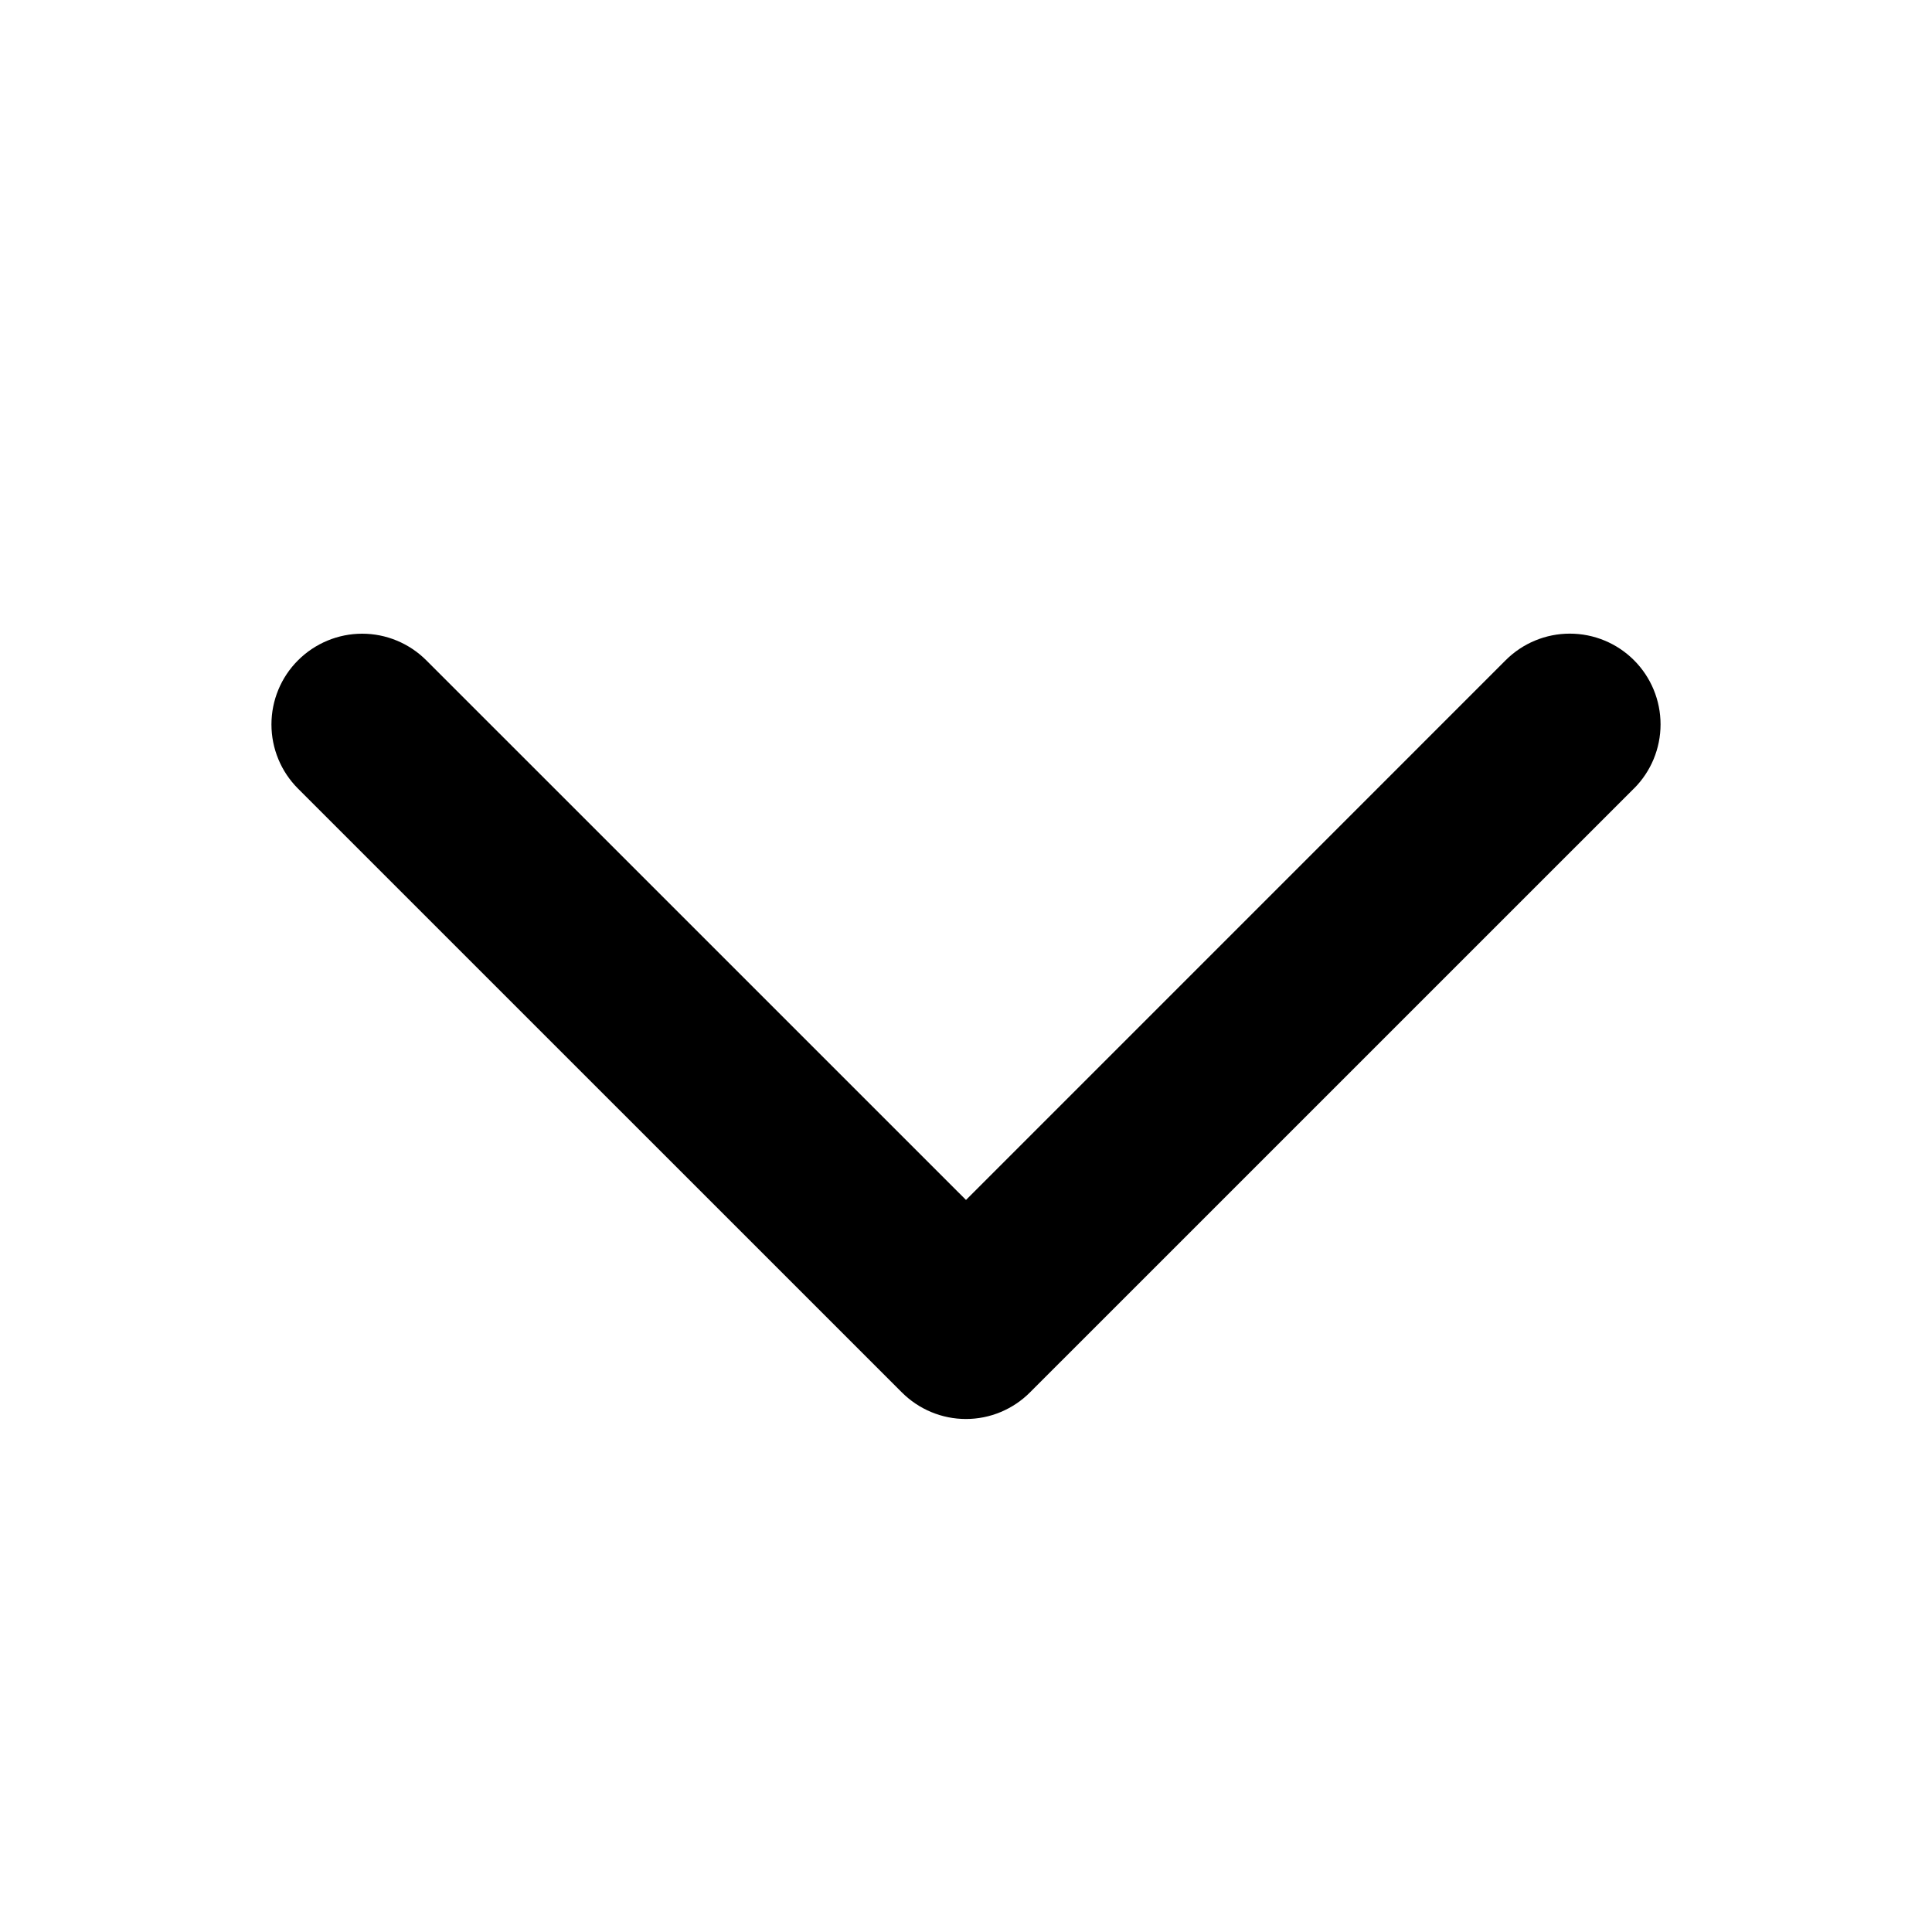
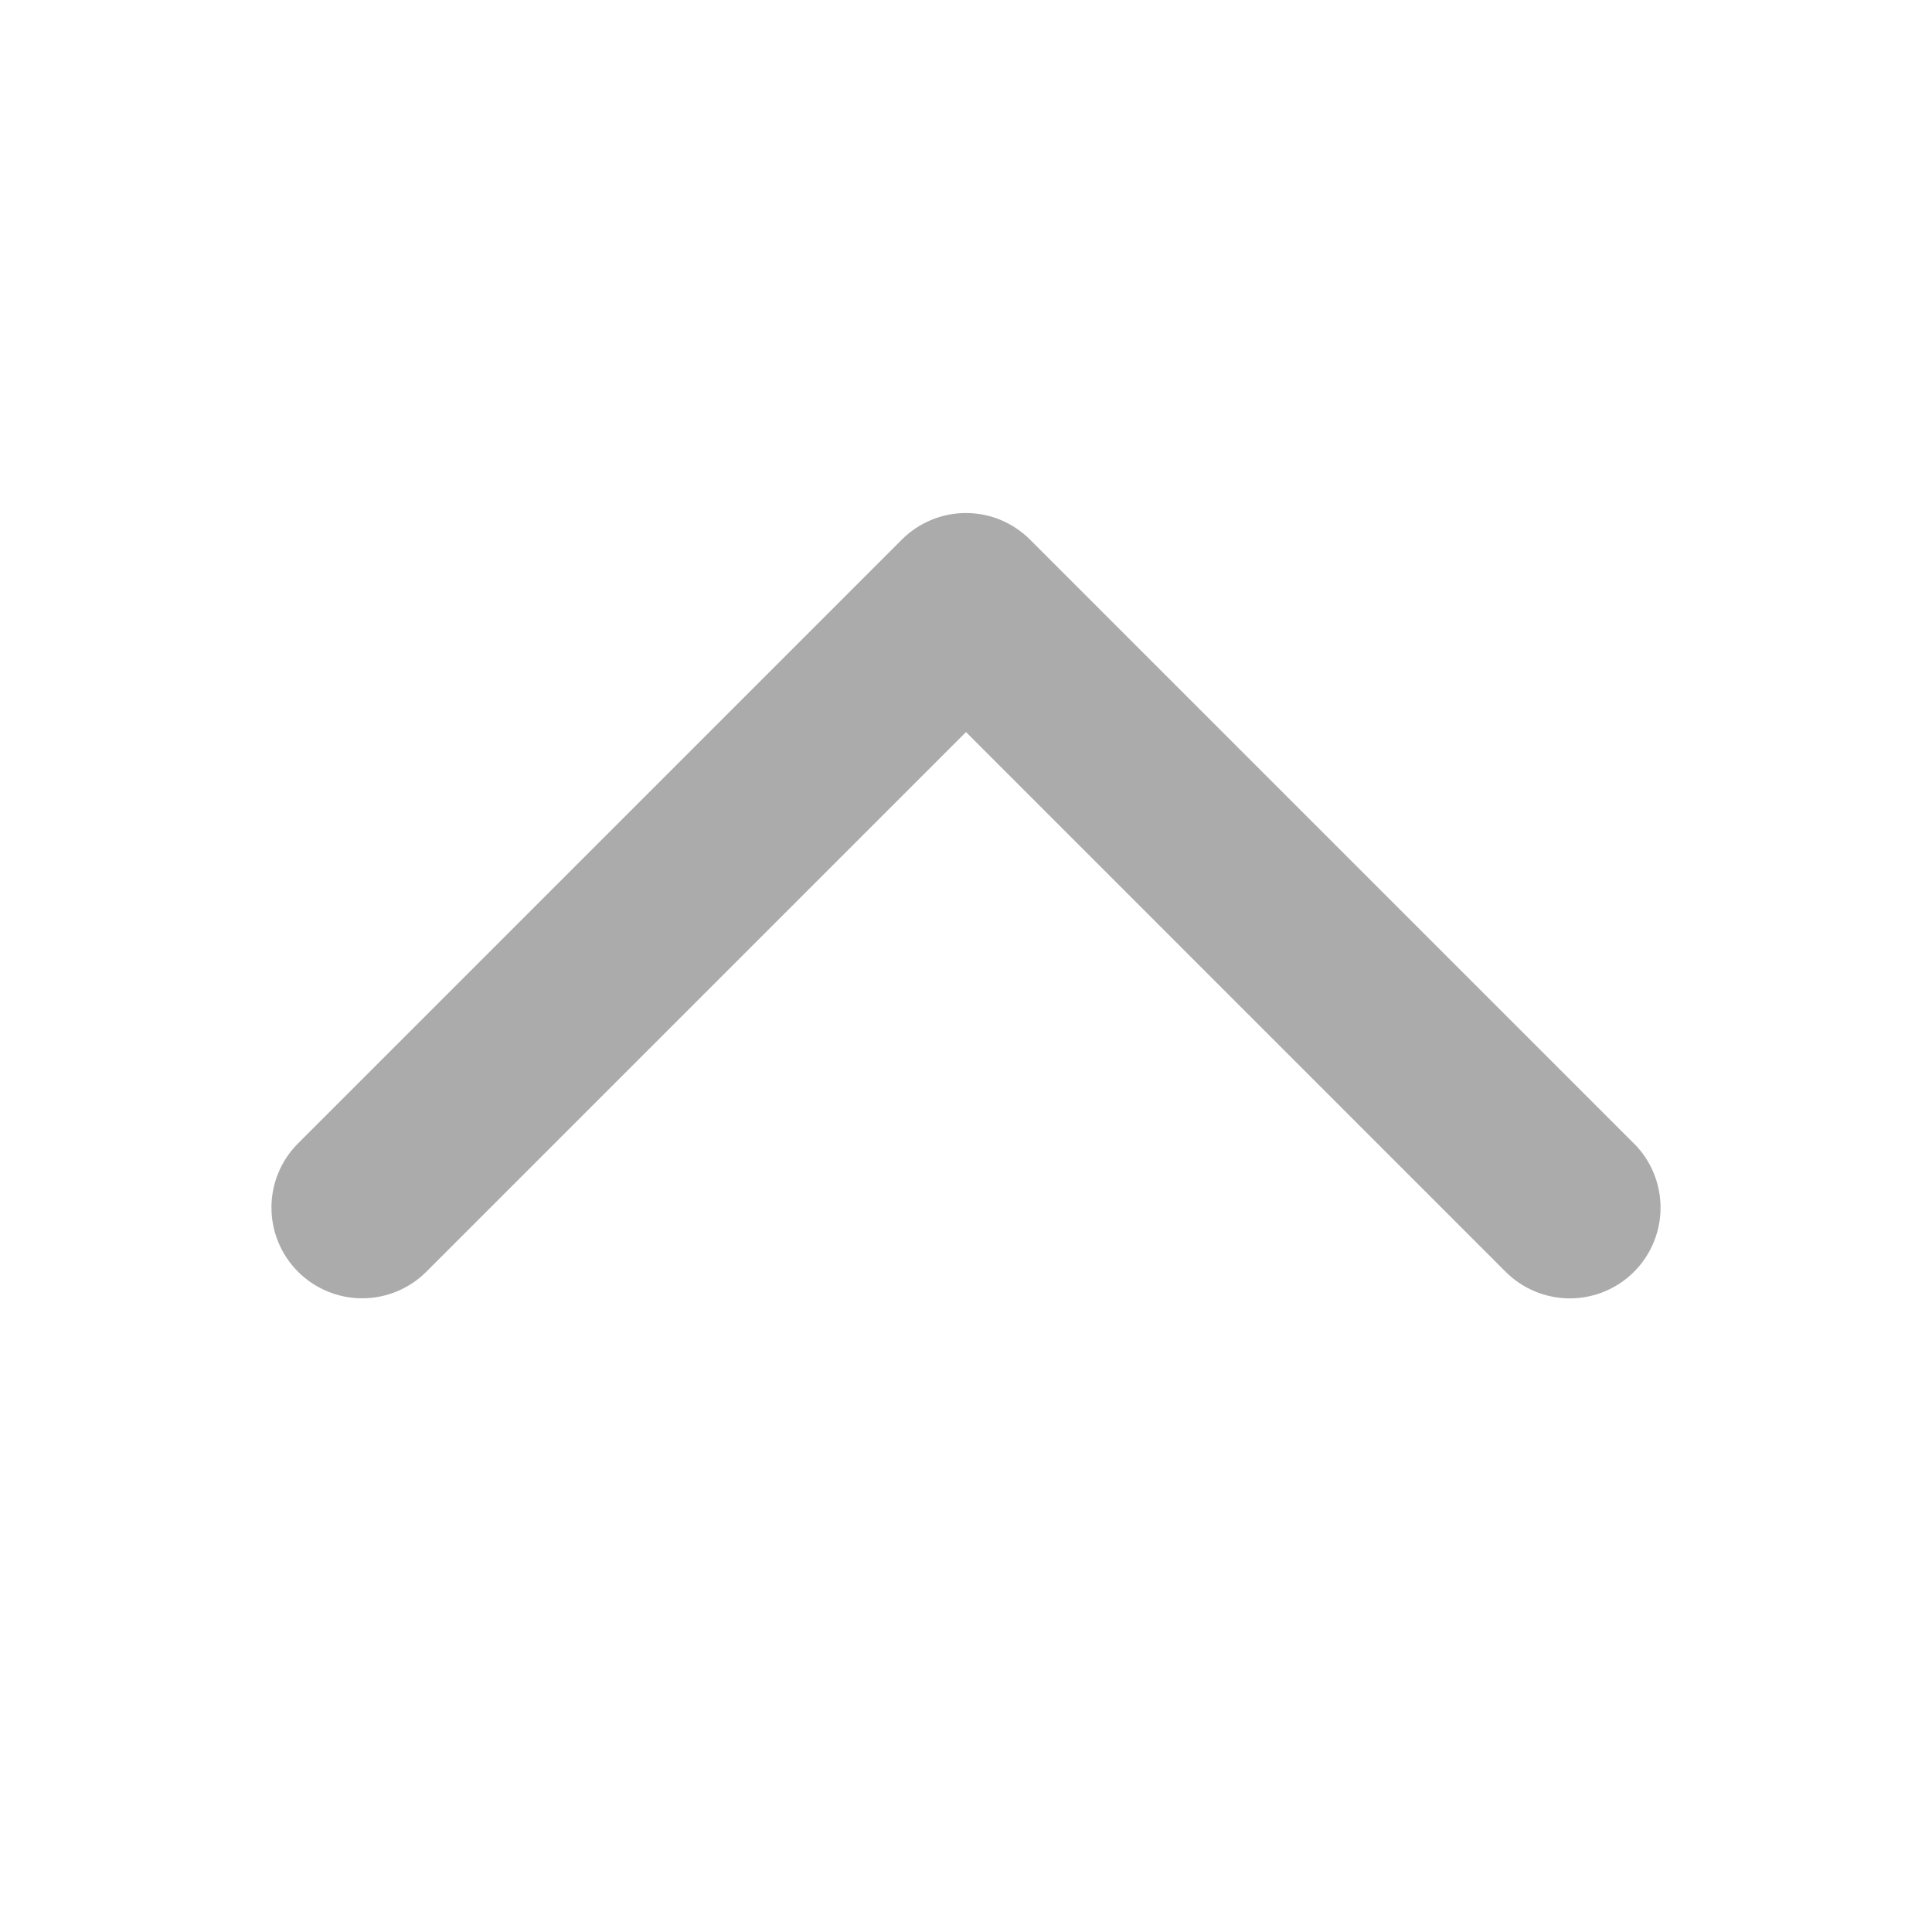
- <svg xmlns="http://www.w3.org/2000/svg" width="32" height="32" viewBox="0 0 32 32" fill="none">
-   <g id="Frame">
-     <path id="Vector" d="M27.061 13.062L17.061 23.061C16.922 23.201 16.756 23.312 16.574 23.388C16.392 23.464 16.196 23.503 15.999 23.503C15.801 23.503 15.606 23.464 15.424 23.388C15.241 23.312 15.076 23.201 14.936 23.061L4.936 13.062C4.654 12.78 4.496 12.398 4.496 11.999C4.496 11.601 4.654 11.218 4.936 10.937C5.218 10.655 5.6 10.496 5.999 10.496C6.397 10.496 6.779 10.655 7.061 10.937L16 19.875L24.939 10.935C25.221 10.653 25.603 10.495 26.001 10.495C26.4 10.495 26.782 10.653 27.064 10.935C27.346 11.217 27.504 11.599 27.504 11.998C27.504 12.396 27.346 12.778 27.064 13.06L27.061 13.062Z" fill="black" />
-   </g>
+ <svg xmlns="http://www.w3.org/2000/svg" width="24" height="24" viewBox="0 0 24 24" fill="none">
+   <path d="M20.296 14.204L12.796 6.704C12.691 6.599 12.567 6.516 12.431 6.459C12.294 6.402 12.147 6.373 11.999 6.373C11.851 6.373 11.704 6.402 11.568 6.459C11.431 6.516 11.307 6.599 11.202 6.704L3.702 14.204C3.491 14.415 3.372 14.702 3.372 15.001C3.372 15.3 3.491 15.586 3.702 15.798C3.914 16.009 4.2 16.128 4.499 16.128C4.798 16.128 5.085 16.009 5.296 15.798L12 9.094L18.704 15.799C18.915 16.01 19.202 16.129 19.501 16.129C19.8 16.129 20.087 16.01 20.298 15.799C20.509 15.588 20.628 15.301 20.628 15.002C20.628 14.703 20.509 14.416 20.298 14.205L20.296 14.204Z" fill="#ABABAB" />
</svg>
